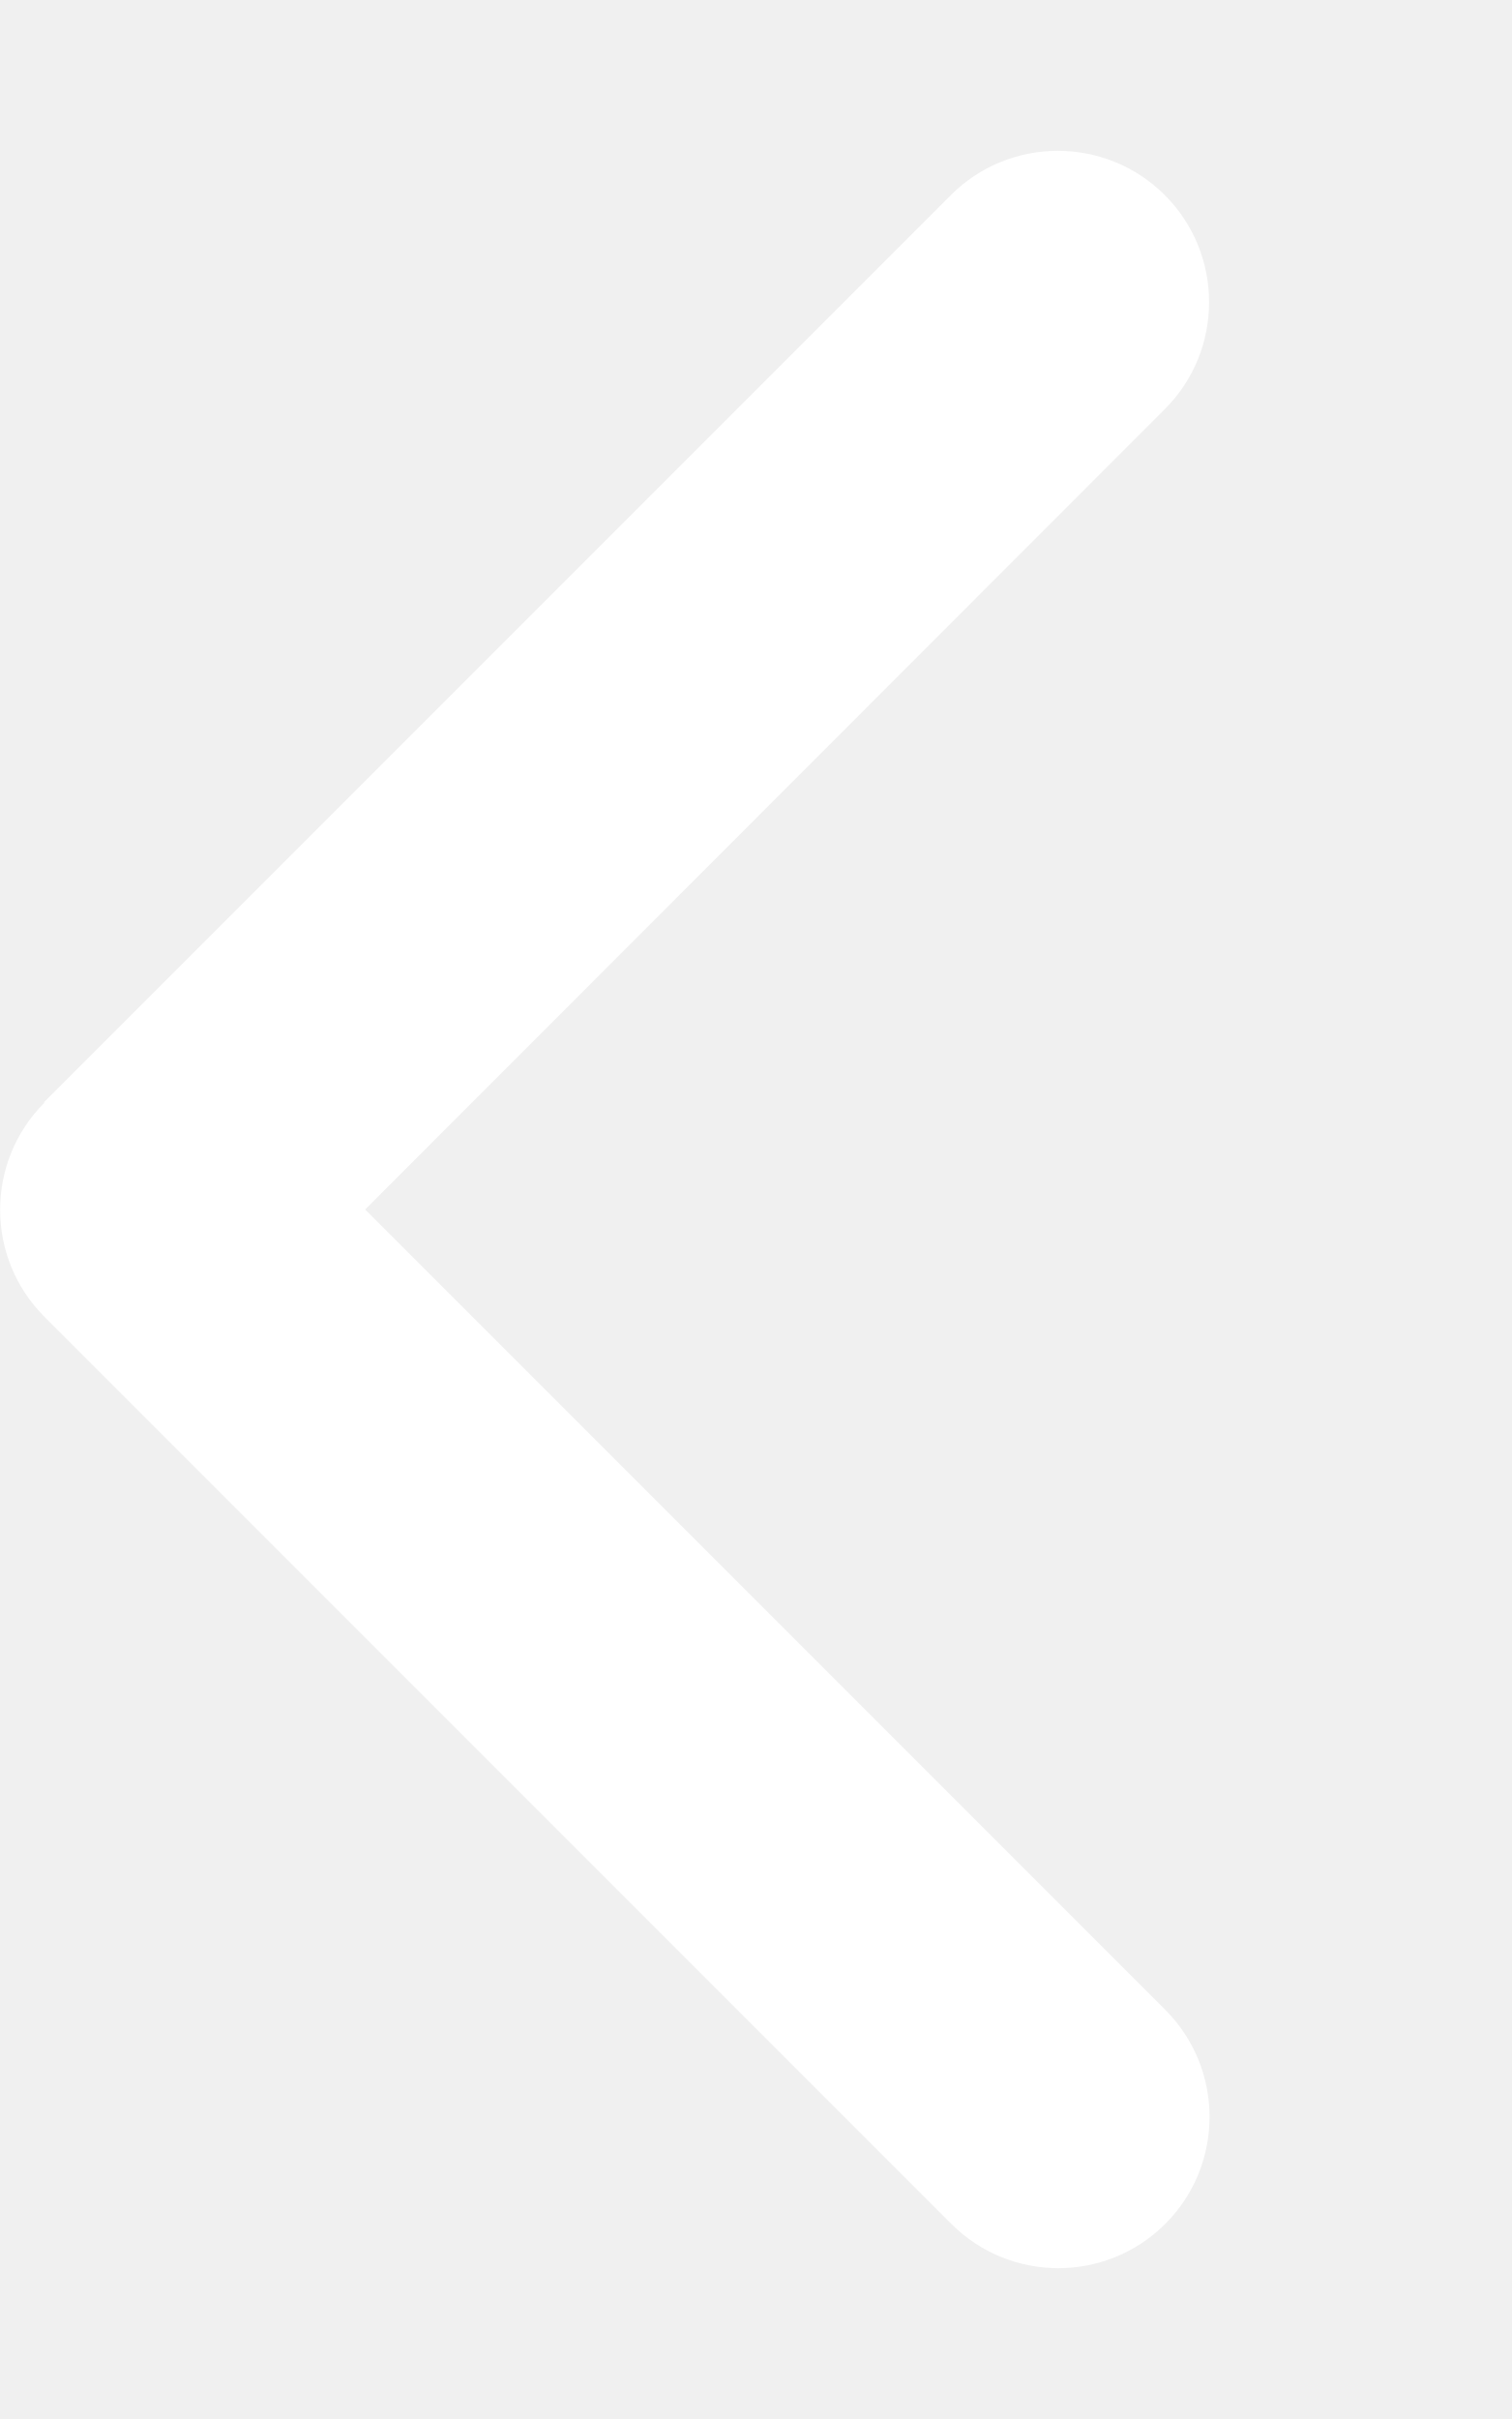
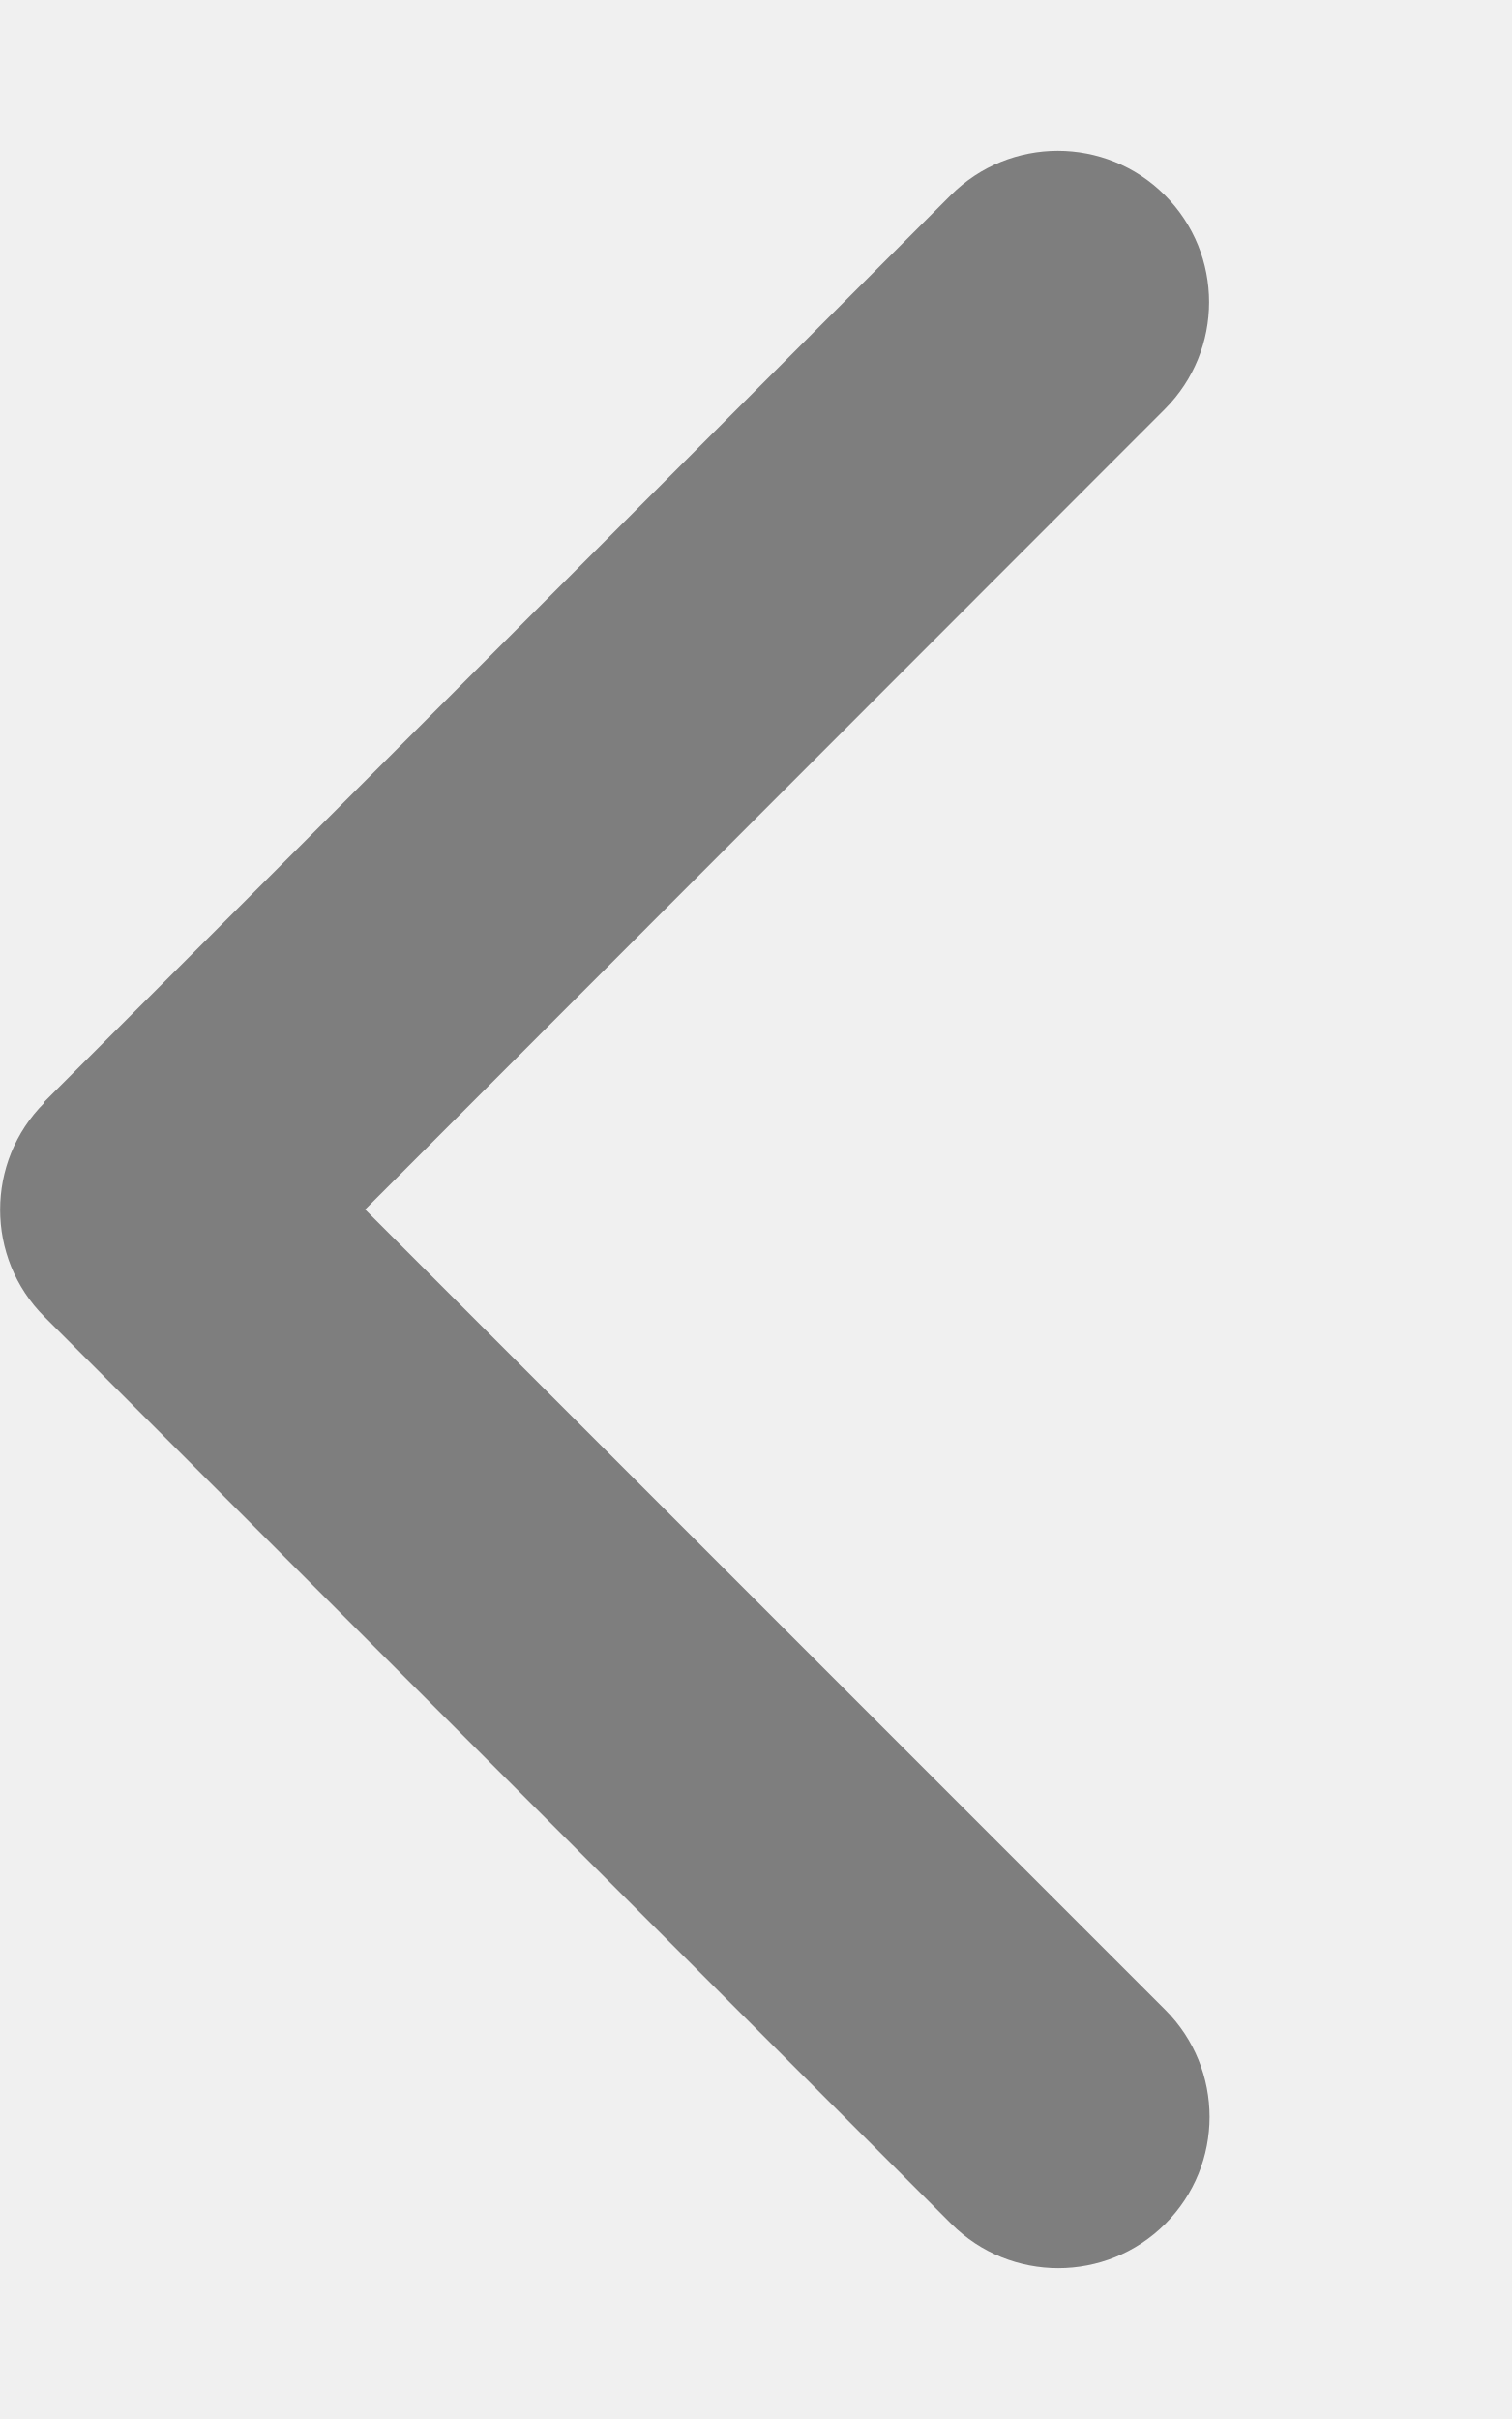
- <svg xmlns="http://www.w3.org/2000/svg" viewBox="0 0 320 512" fill="white">
+ <svg xmlns="http://www.w3.org/2000/svg" viewBox="0 0 320 512" fill="#7e7e7e">
  <path d="M9.4 233.4c-12.5 12.5-12.5 32.8 0 45.3l192 192c12.5 12.5 32.8 12.5 45.3 0s12.5-32.8 0-45.3L77.3 256 246.6 86.6c12.5-12.5 12.5-32.8 0-45.3s-32.8-12.5-45.3 0l-192 192z" />
</svg>
